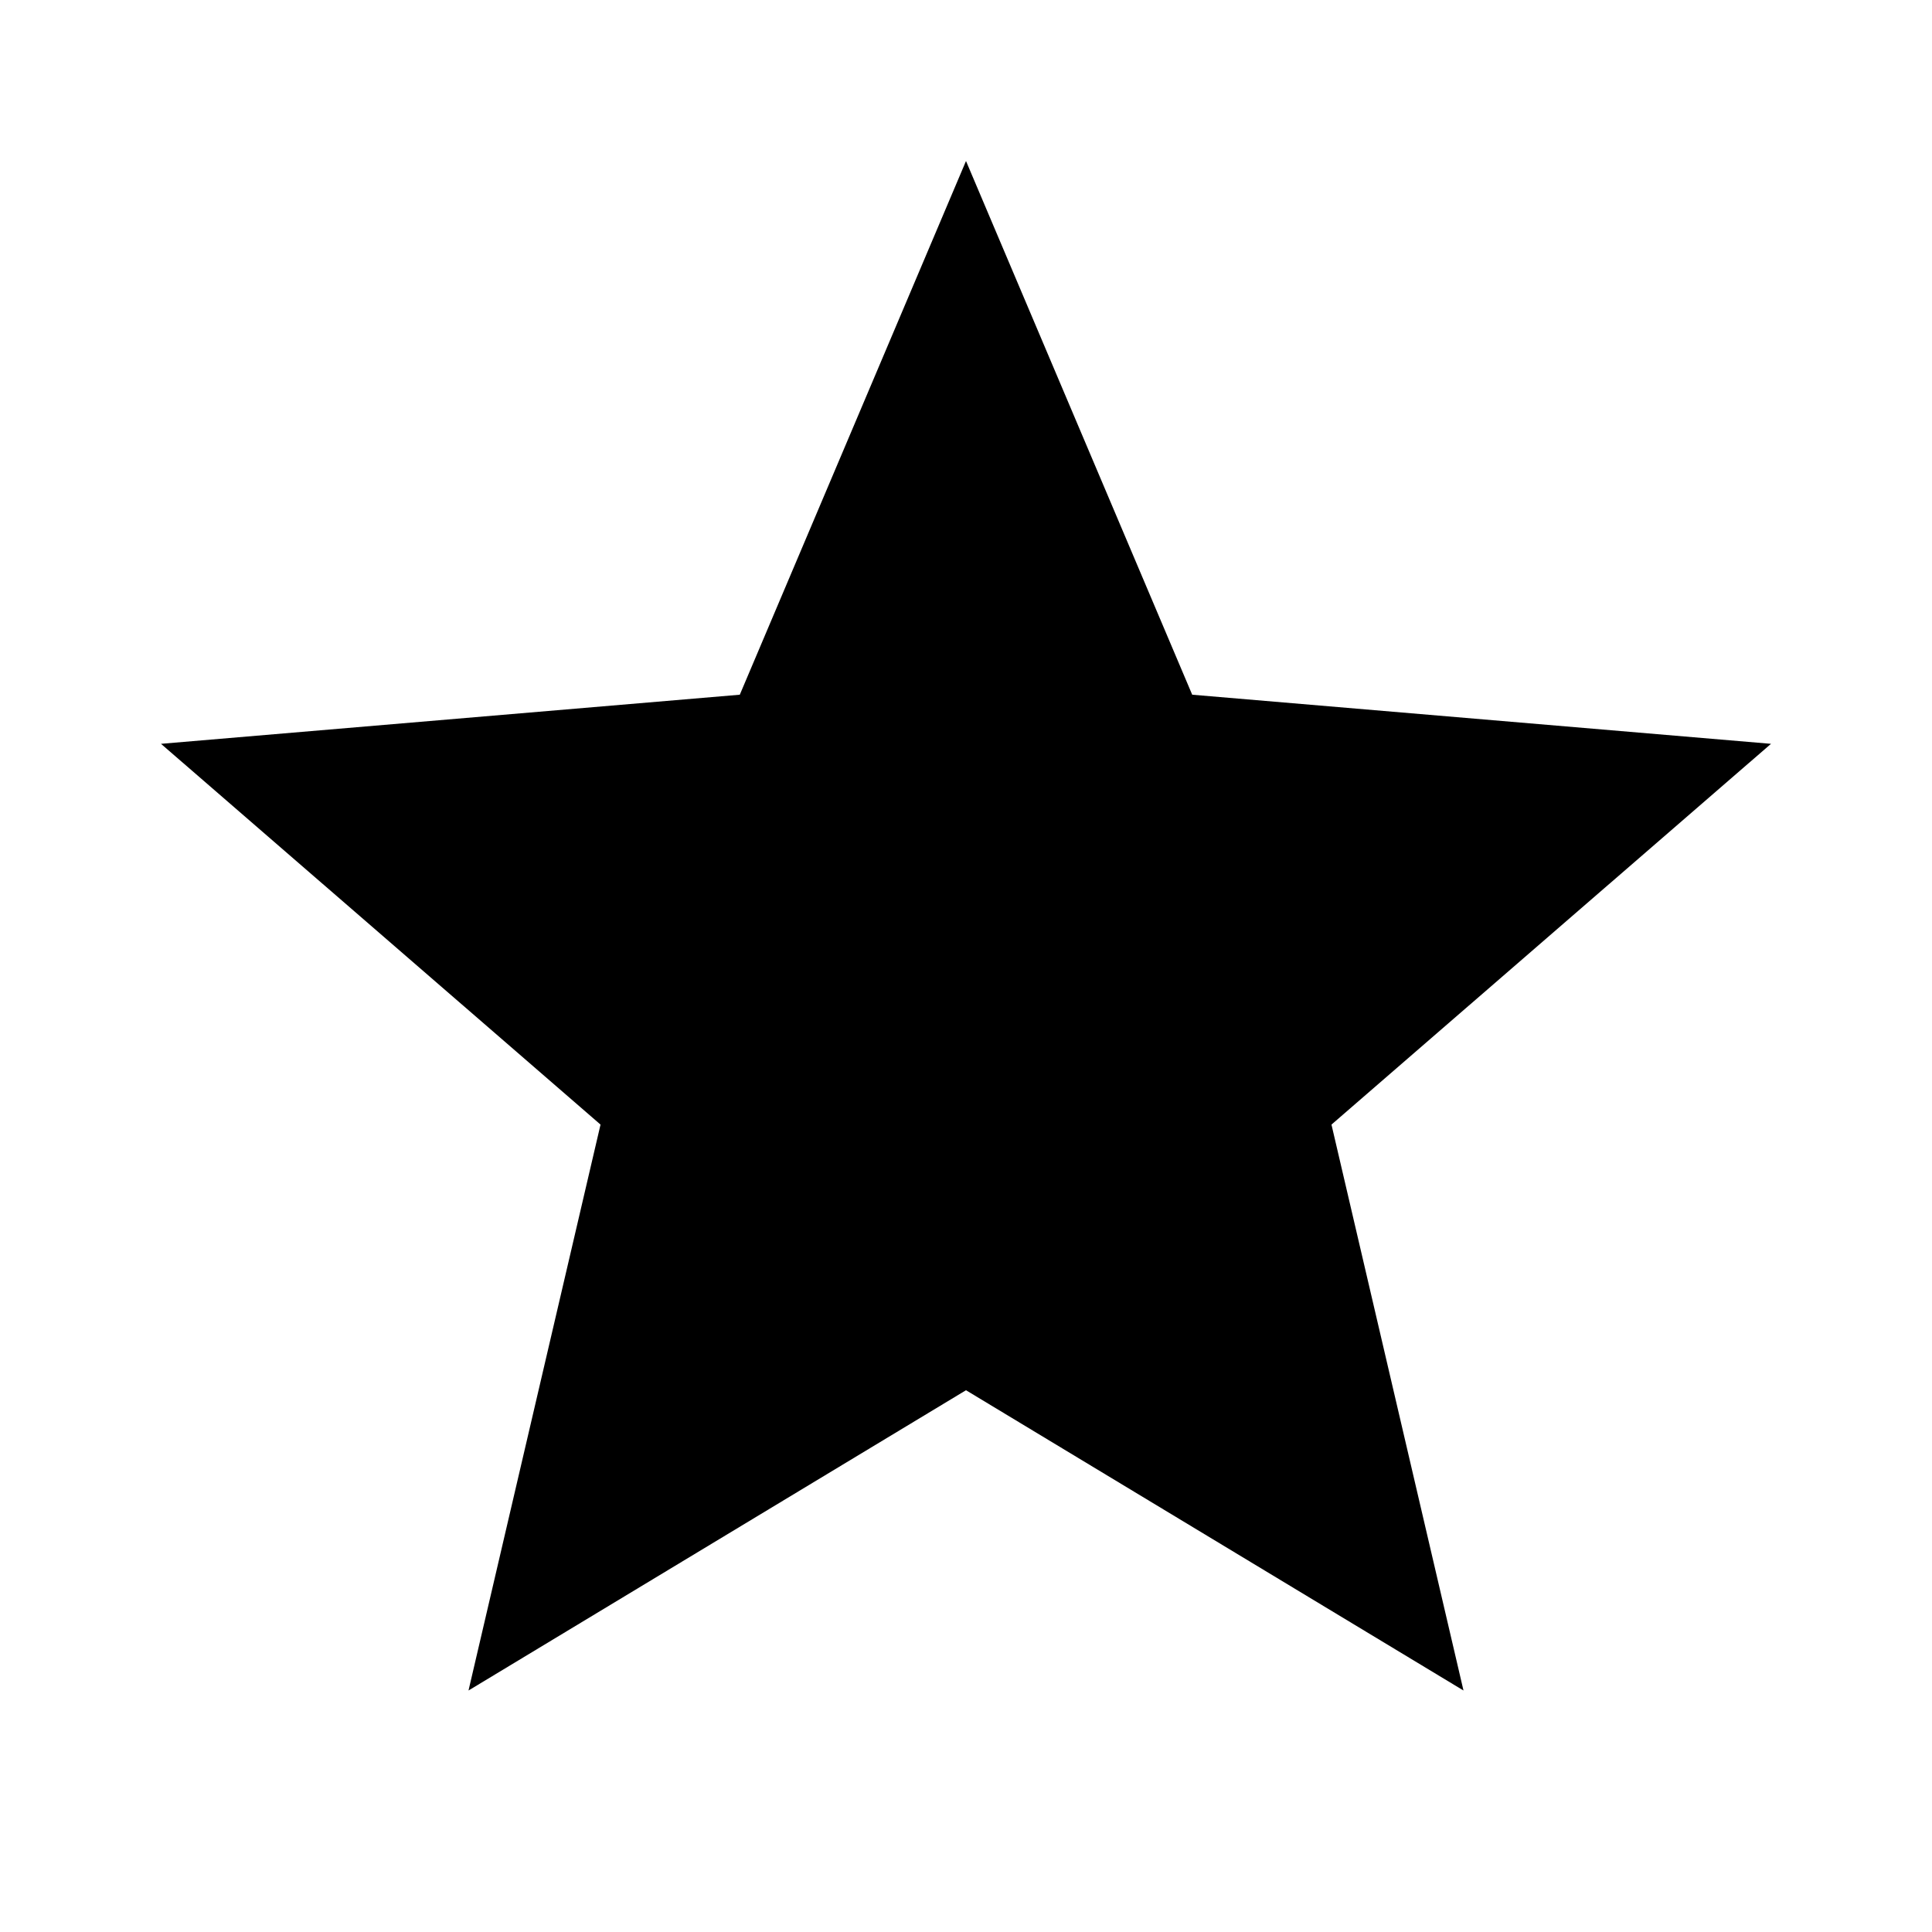
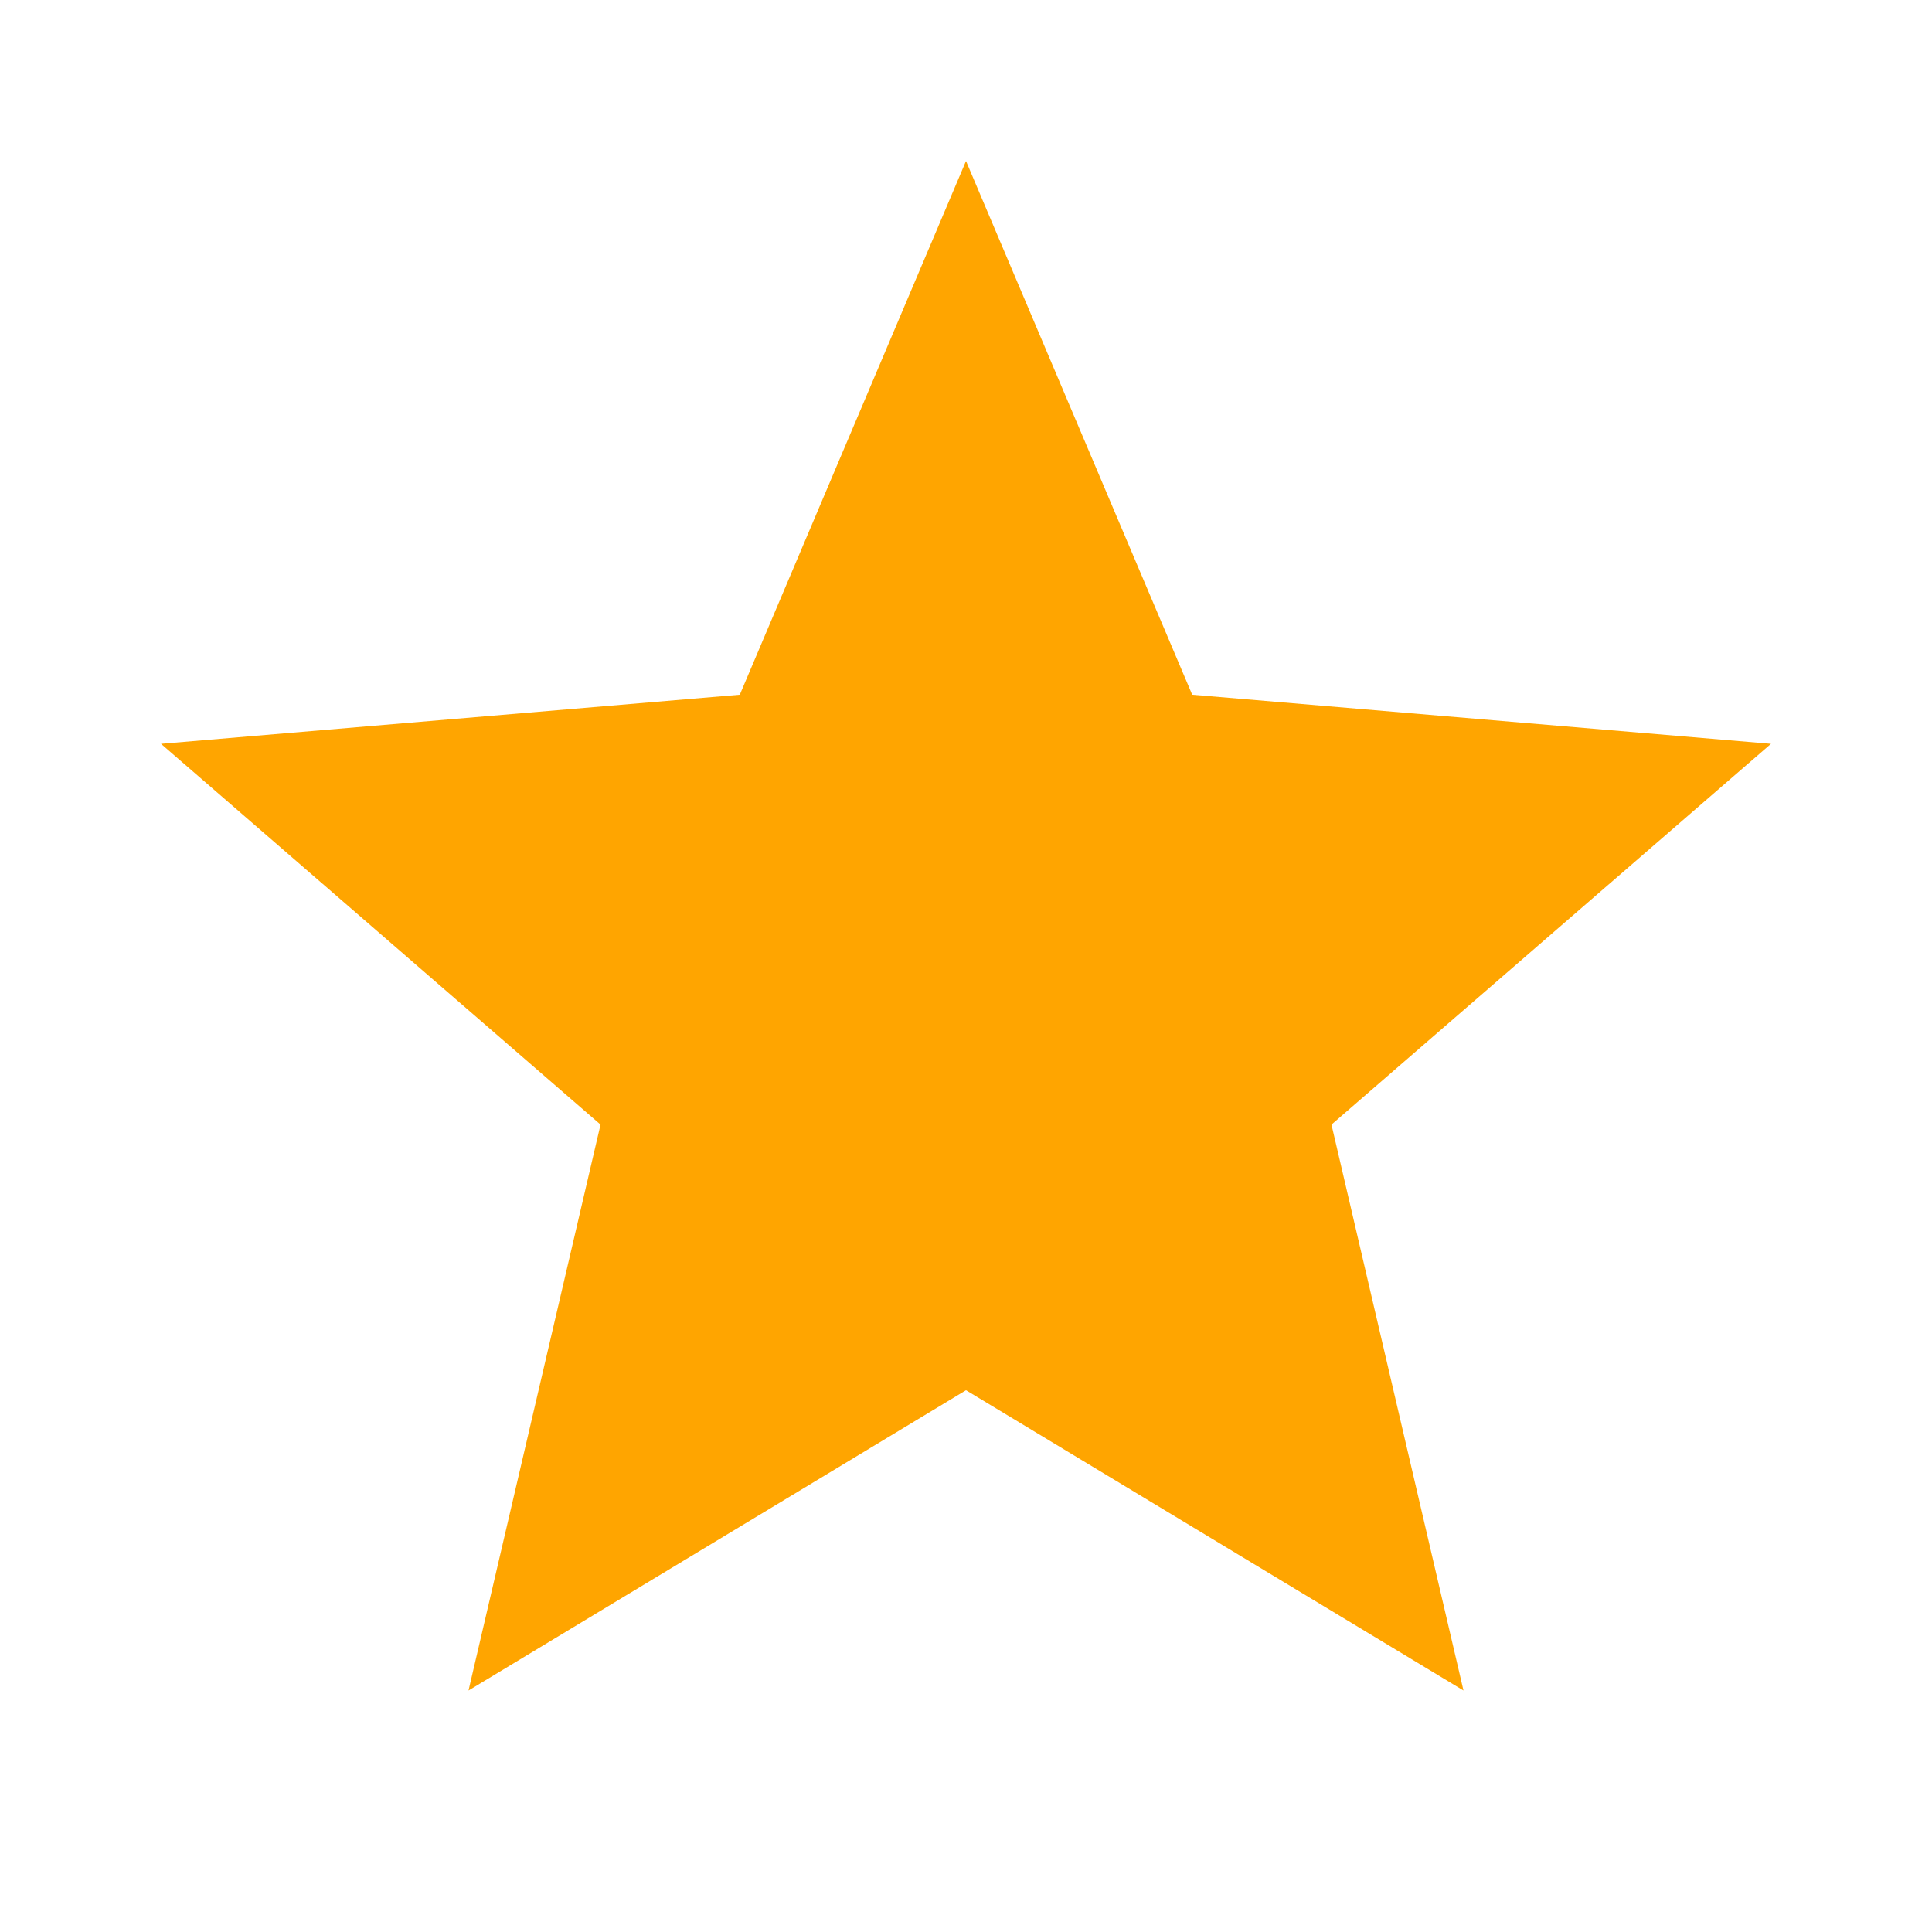
- <svg xmlns="http://www.w3.org/2000/svg" enable-background="new 0 0 24 24" height="24px" viewBox="0 0 24 24" width="24px" fill="#000000">
+ <svg xmlns="http://www.w3.org/2000/svg" enable-background="new 0 0 24 24" height="24px" viewBox="0 0 24 24" width="24px" fill="#ffa500">
  <g>
    <path d="M0,0h24v24H0V0z" fill="none" />
    <path d="M0,0h24v24H0V0z" fill="none" />
  </g>
  <g>
    <path d="M12,17.27L18.18,21l-1.64-7.03L22,9.24l-7.19-0.61L12,2L9.19,8.63L2,9.24l5.46,4.73L5.82,21L12,17.27z" />
  </g>
</svg>
